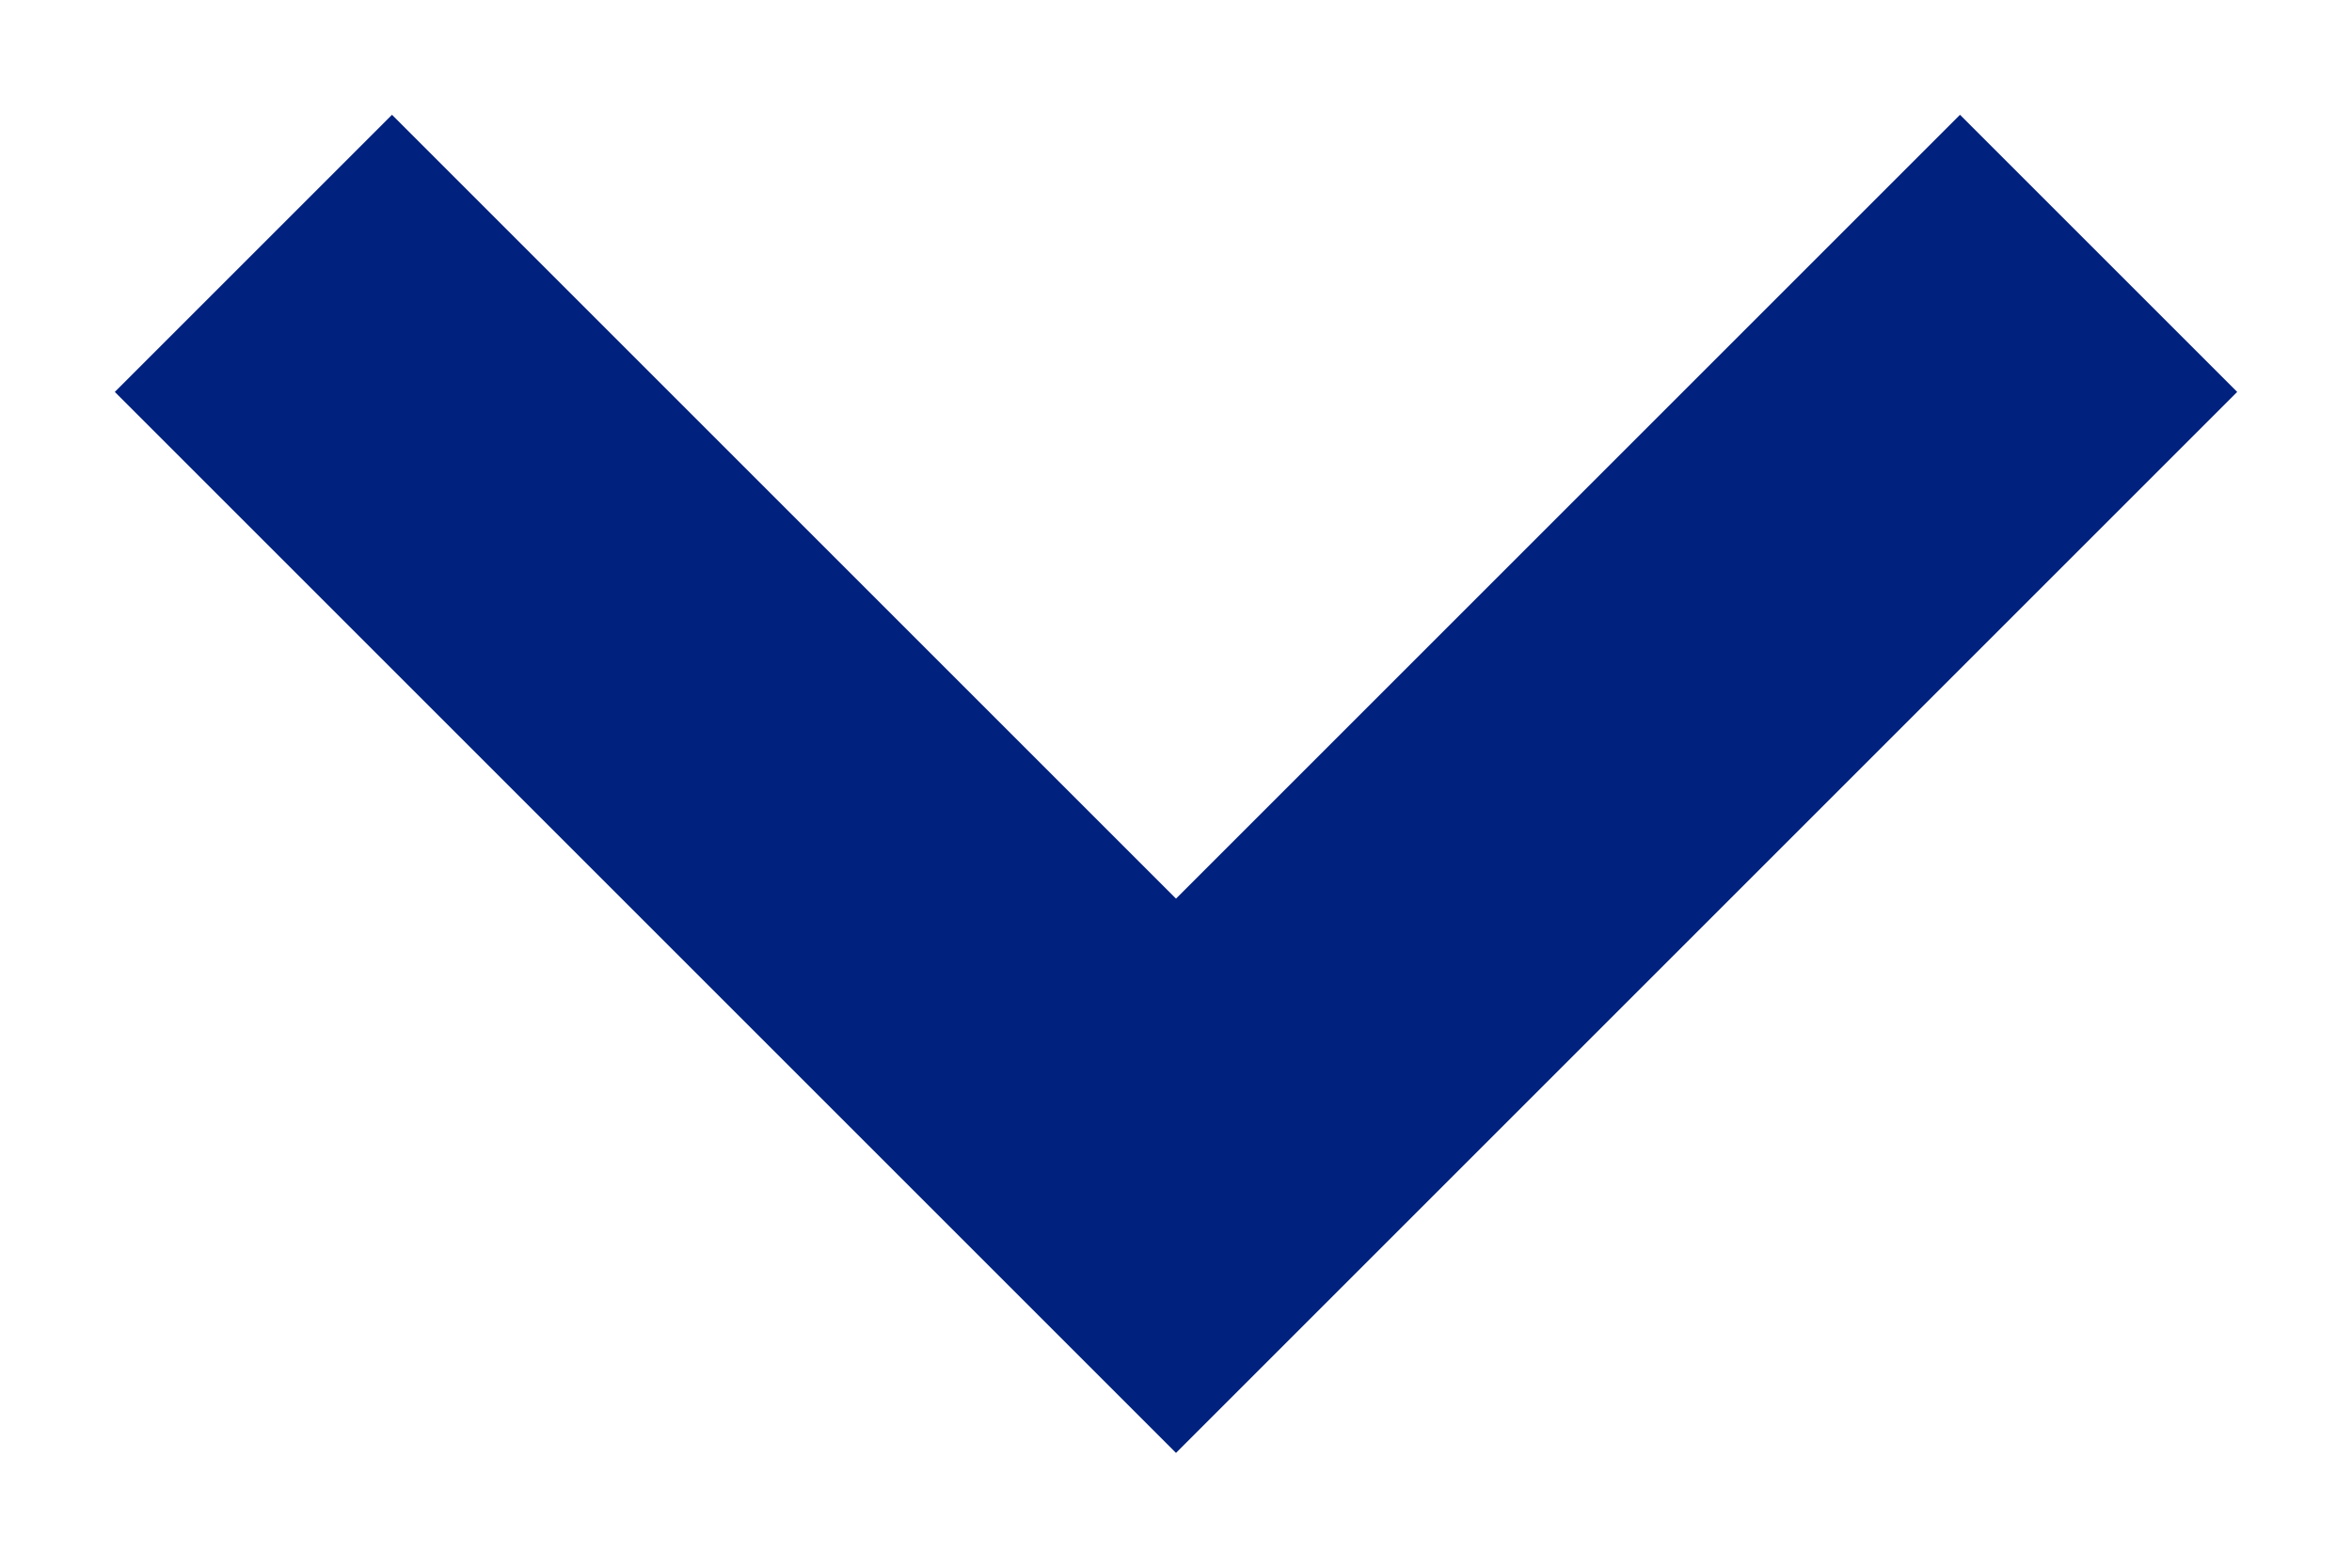
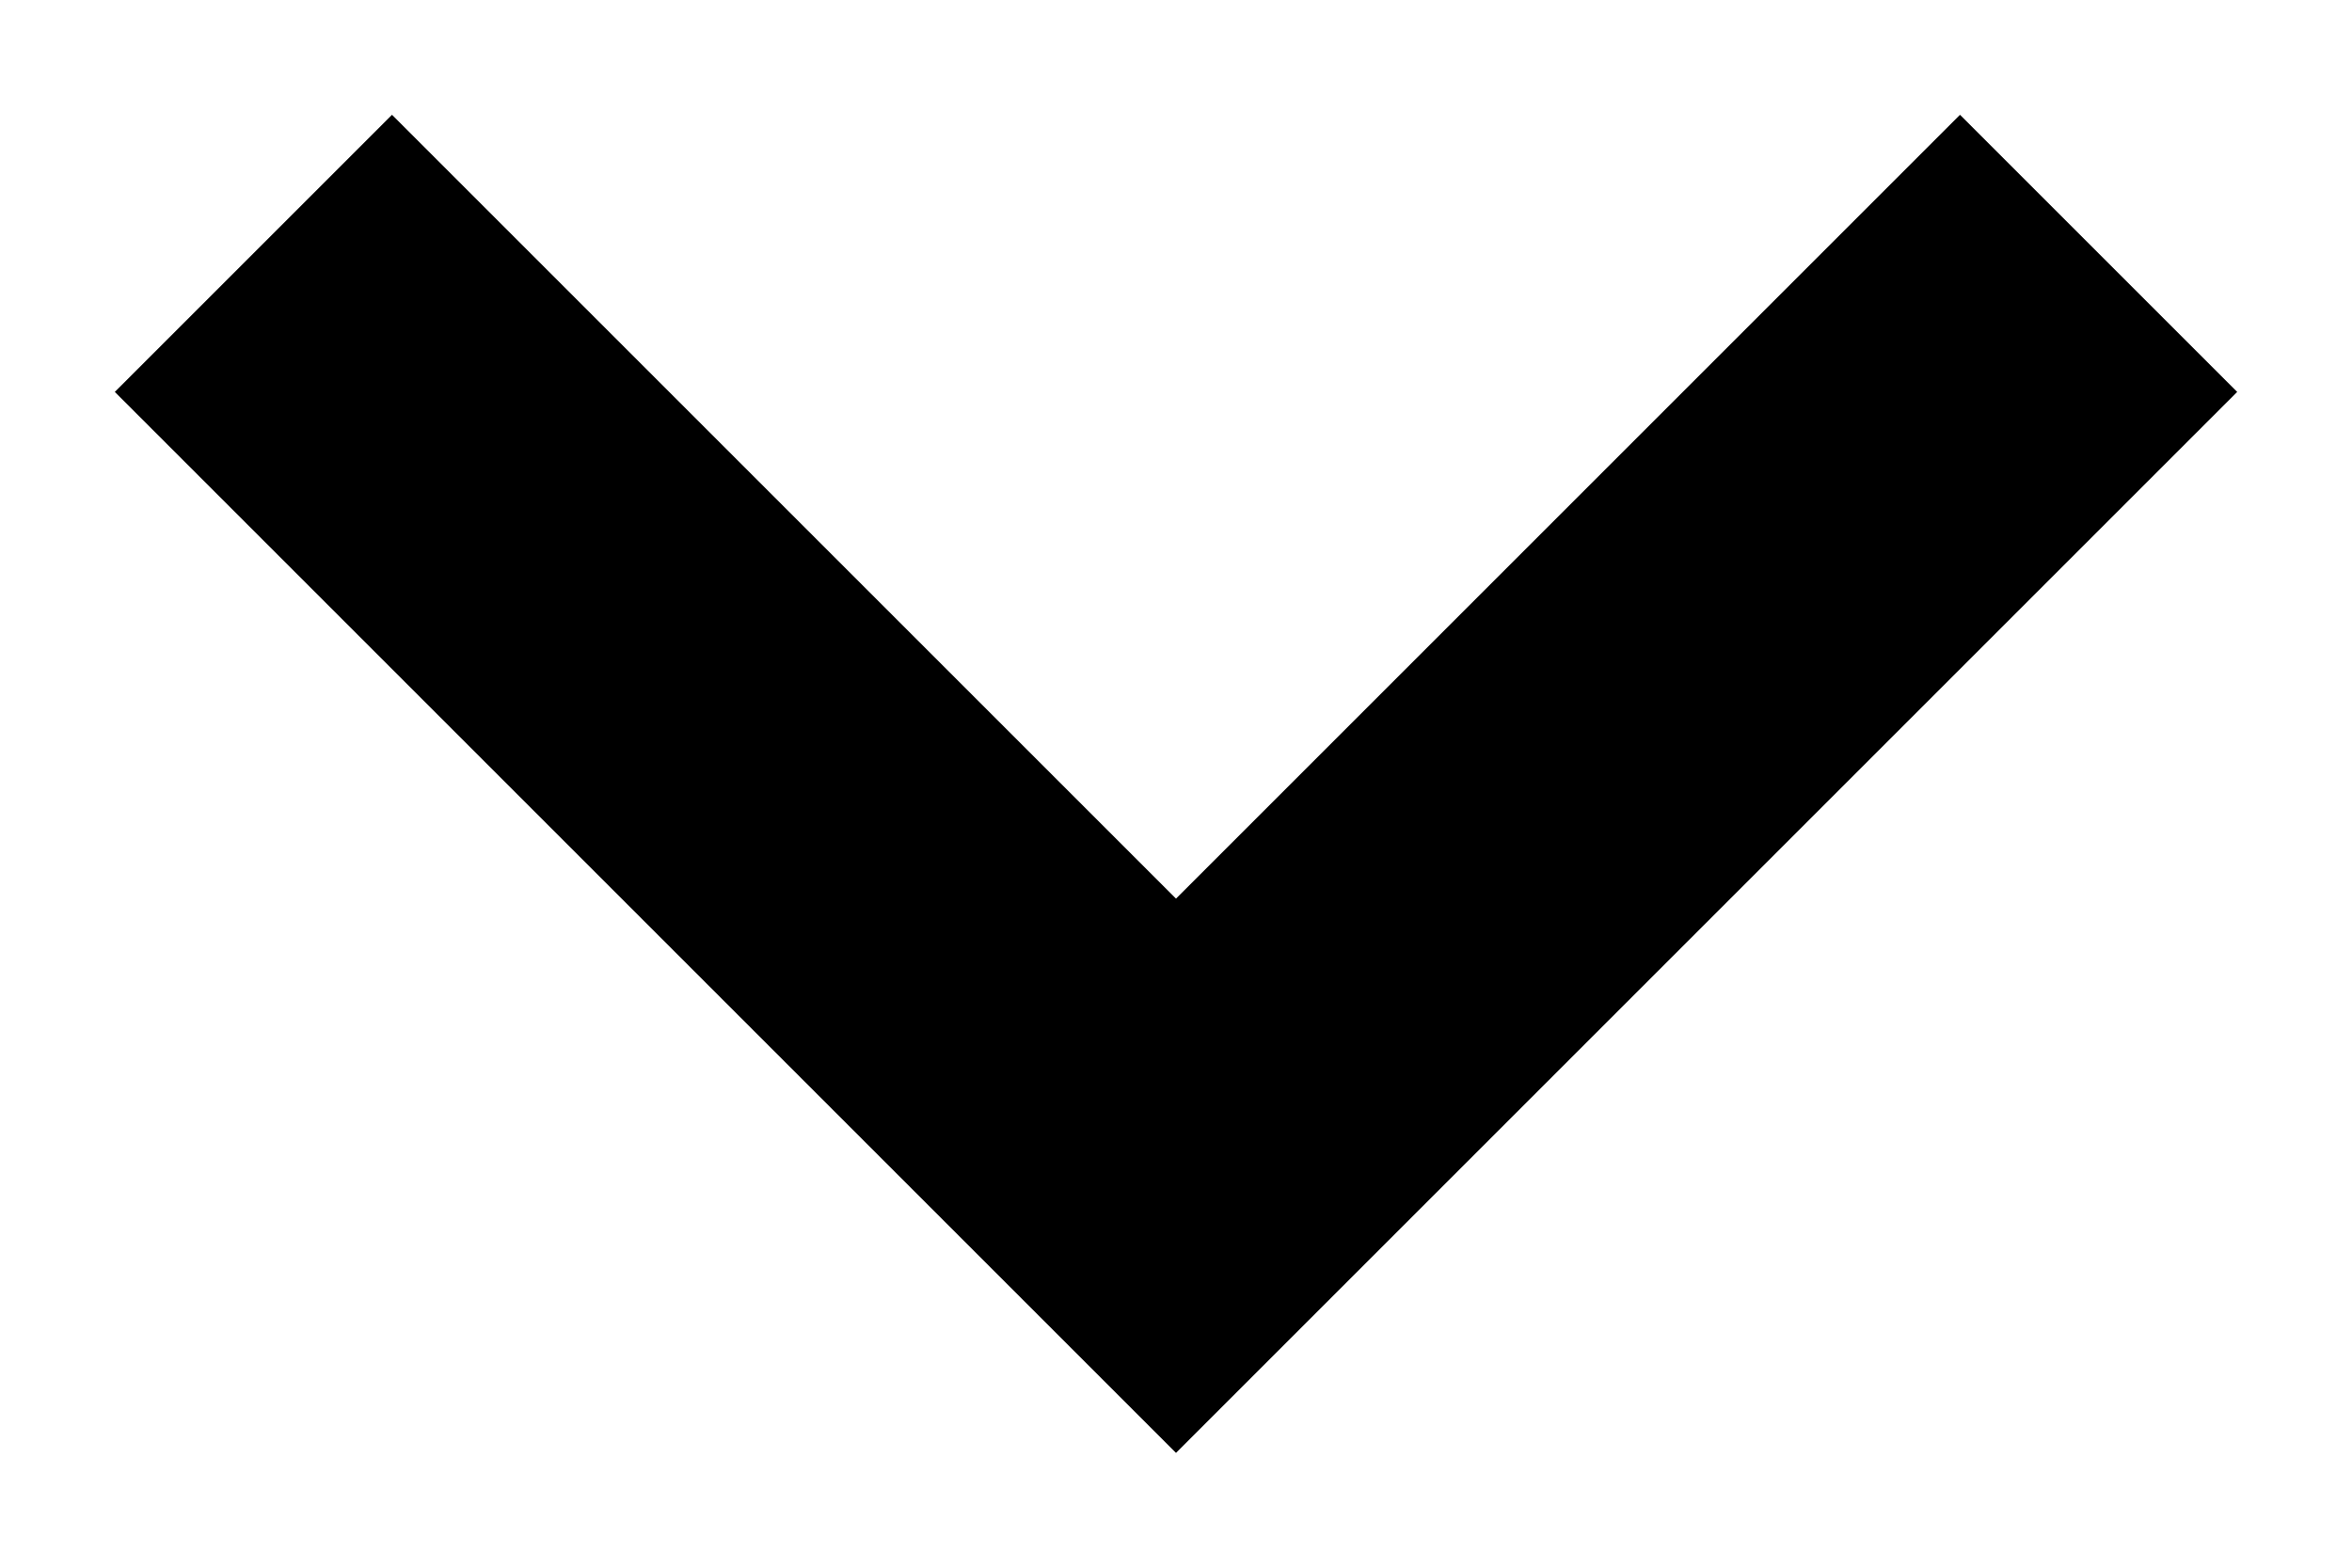
<svg xmlns="http://www.w3.org/2000/svg" role="img" width="12" height="8" viewBox="0 0 12 8" fill="none" aria-hidden="true">
-   <path d="M10 2L6 6L2 2" stroke="#00217D" stroke-width="2" stroke-linecap="square" />
+   <path d="M10 2L6 6L2 2" stroke="currentColor" stroke-width="2" stroke-linecap="square" />
</svg>
